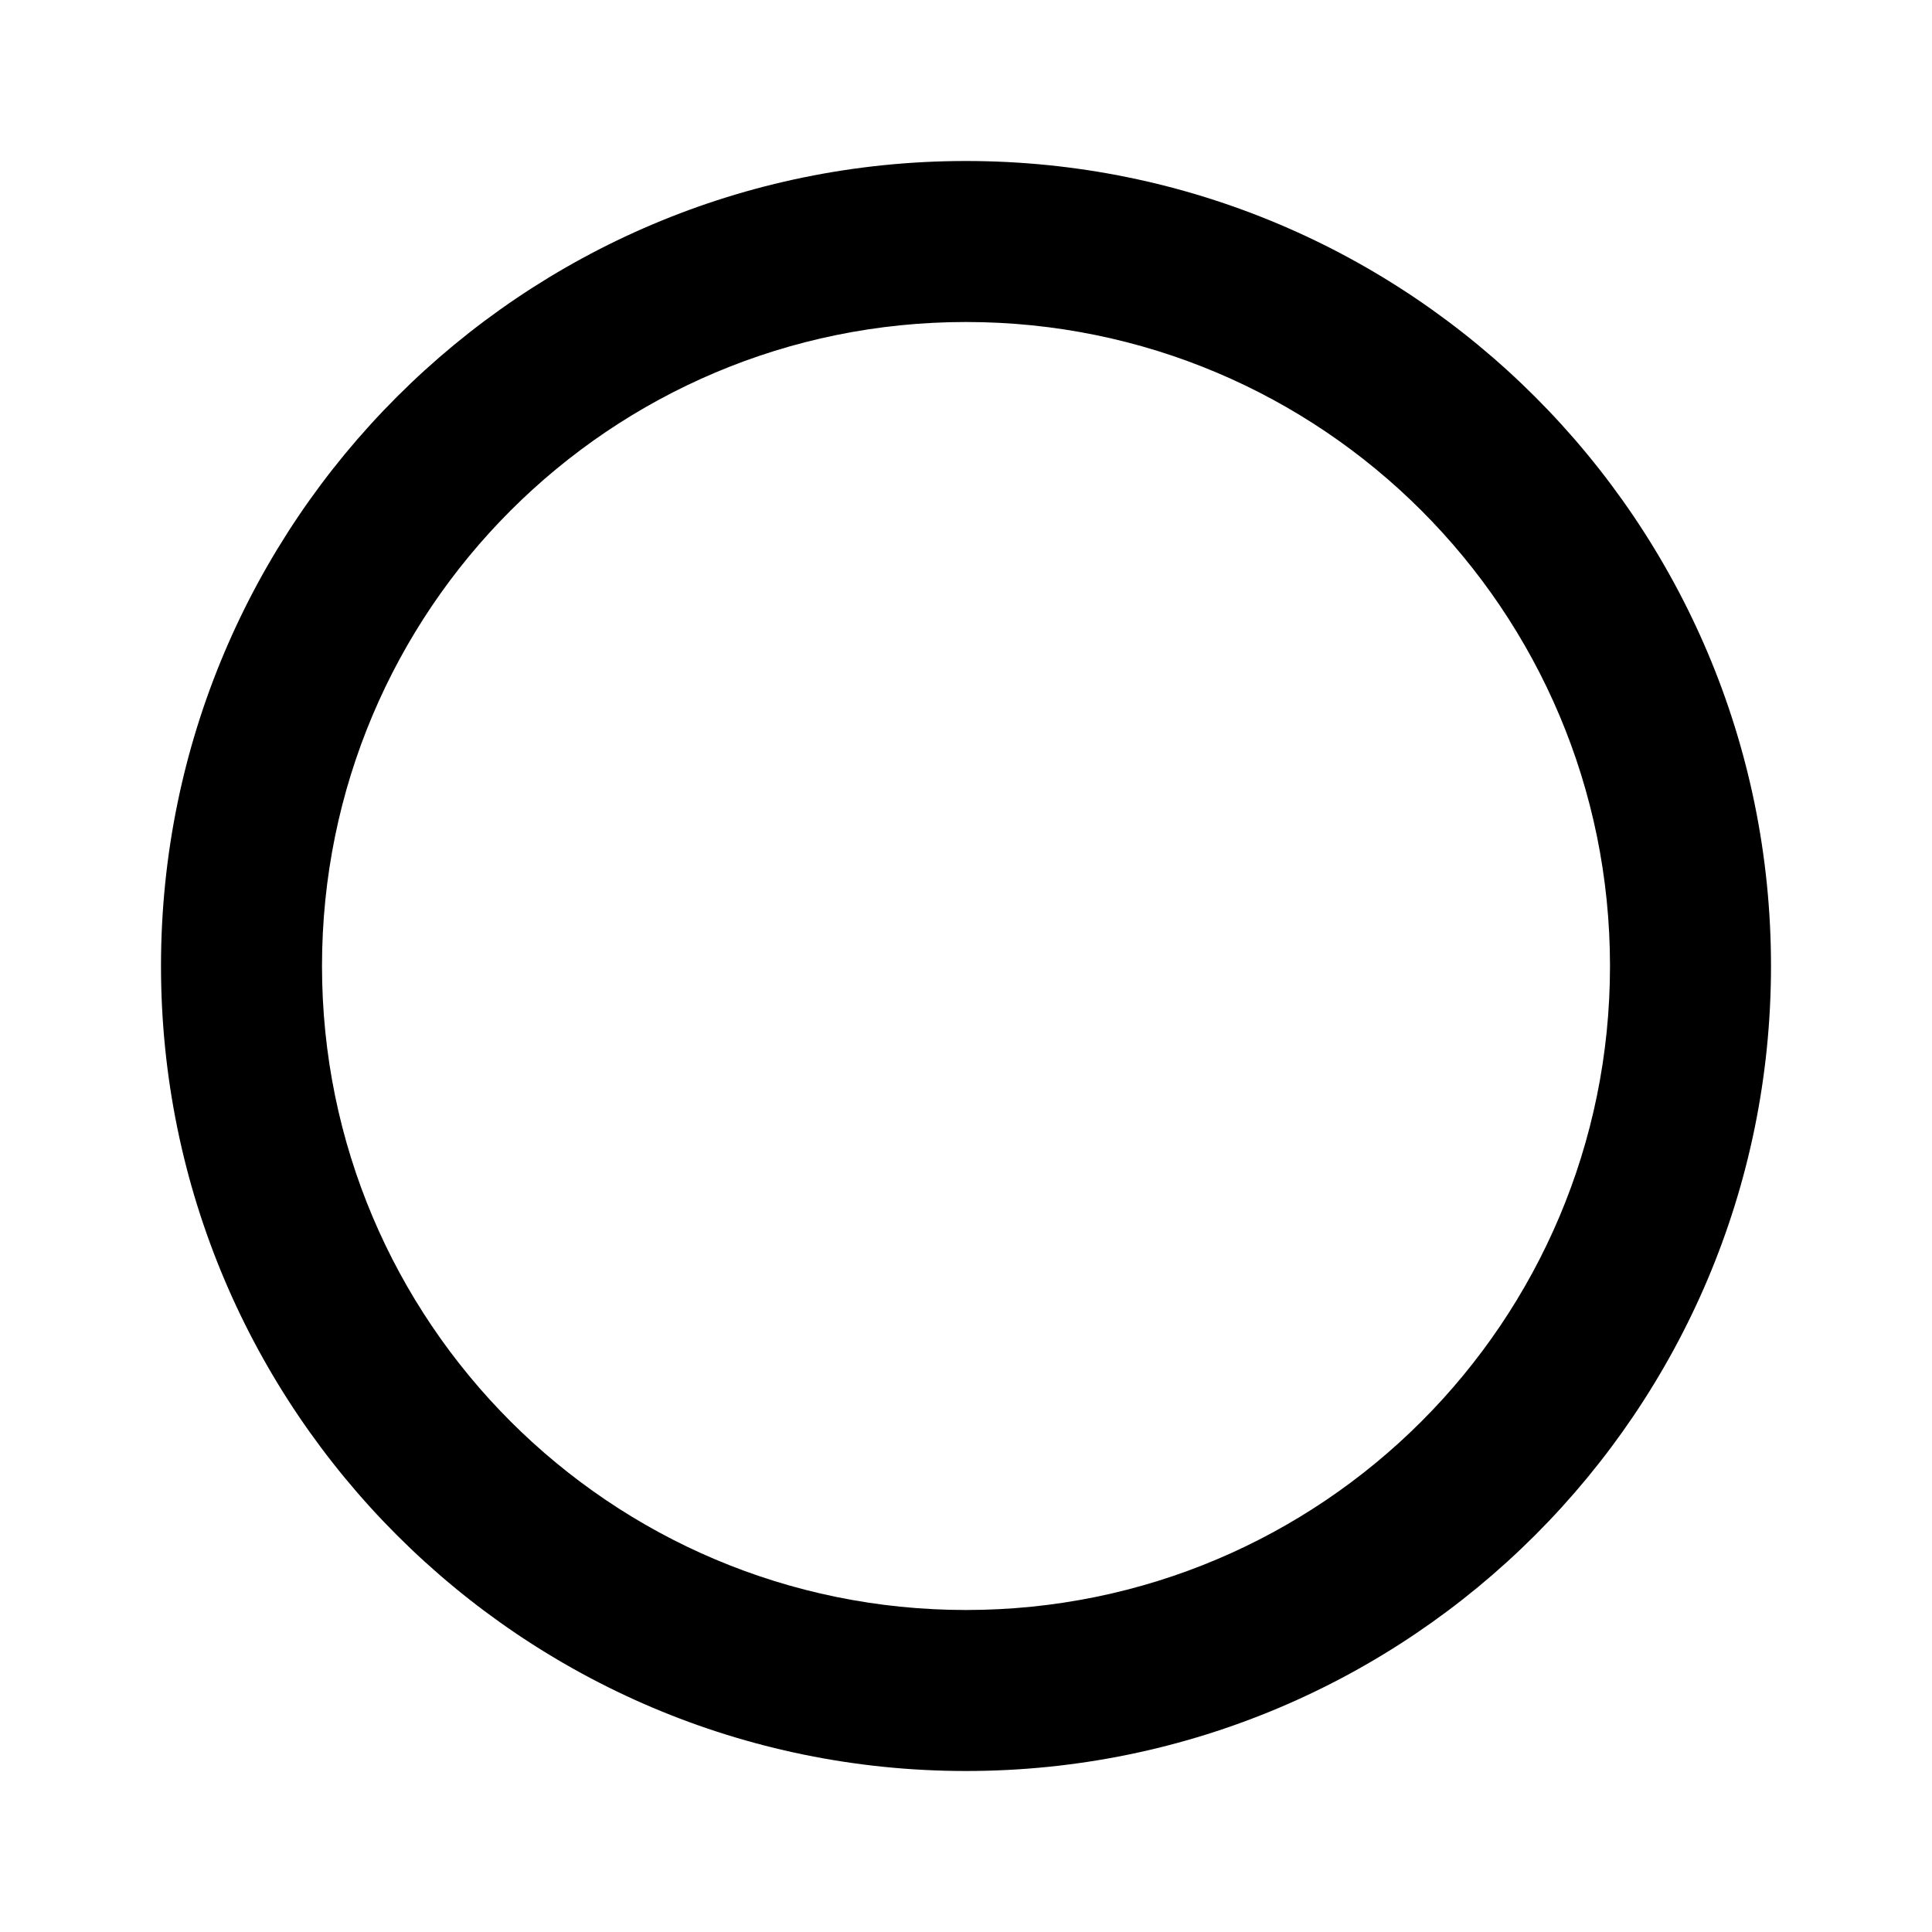
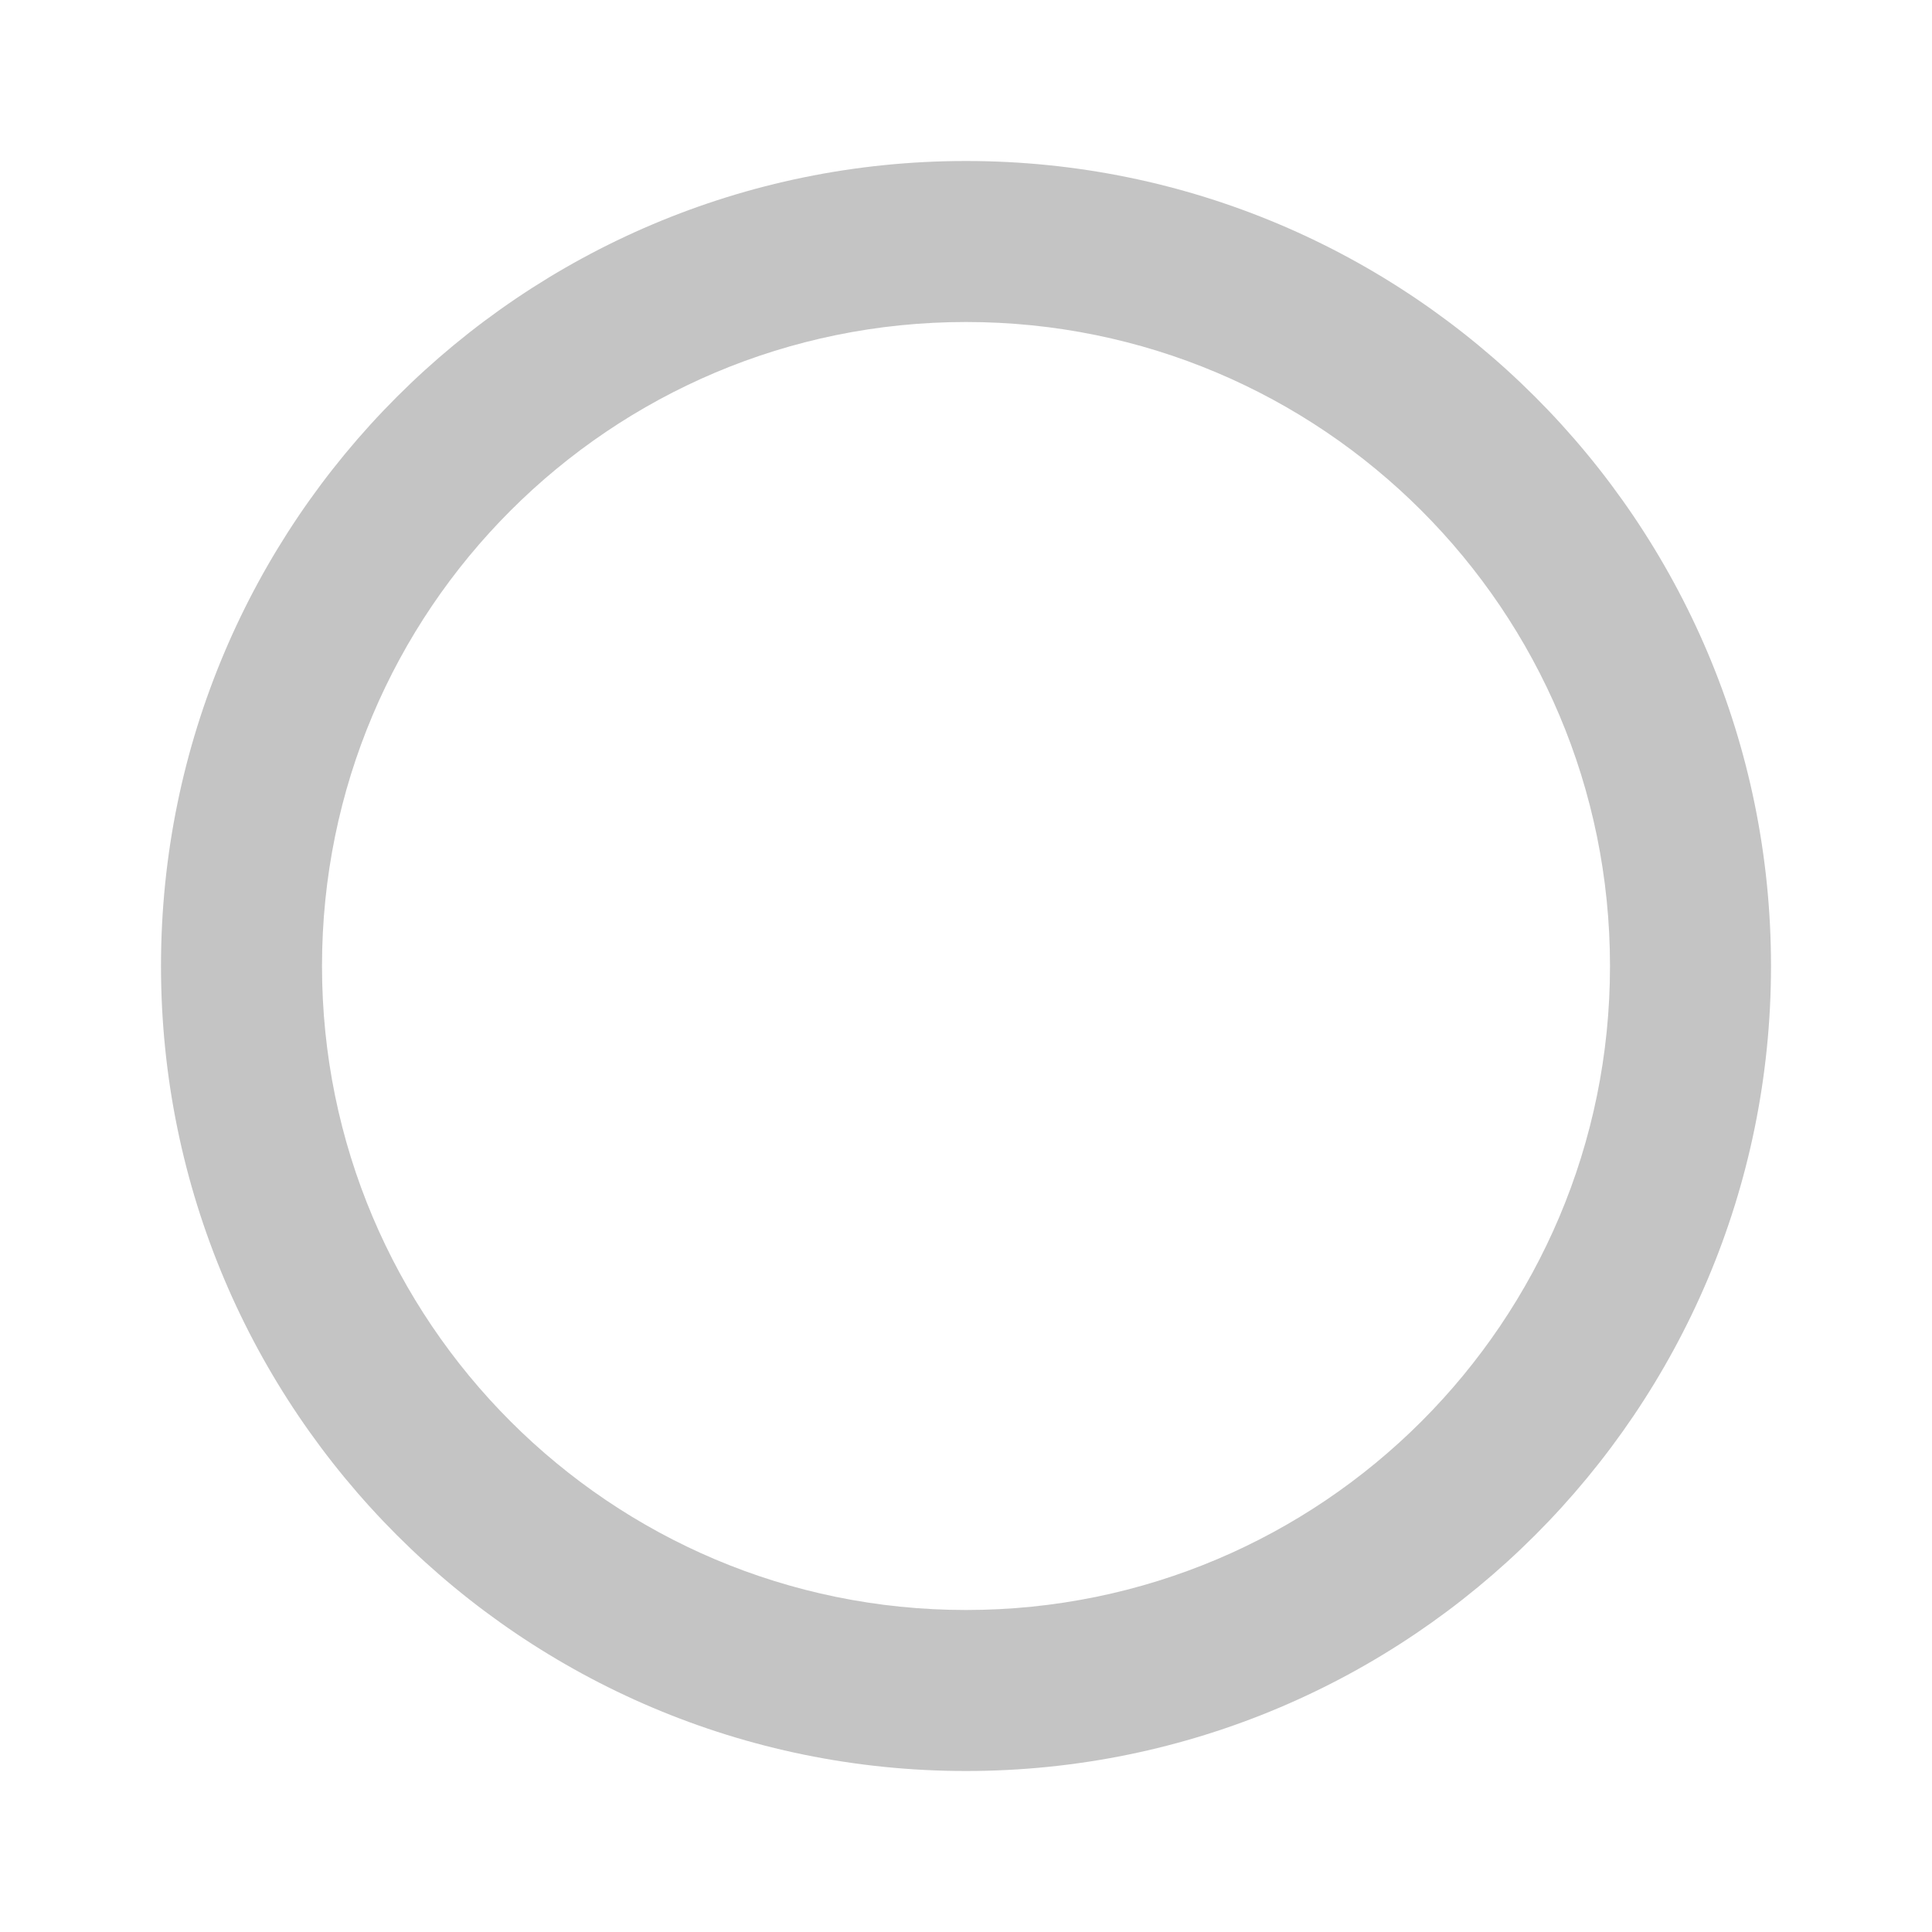
- <svg xmlns="http://www.w3.org/2000/svg" width="48" height="48" viewBox="0 0 48 48" fill="#C4C4C4bbb">
+ <svg xmlns="http://www.w3.org/2000/svg" width="48" height="48" viewBox="0 0 48 48" fill="#C4C4C4">
  <path transform="scale(2)" d="M12 2C6.48 2 2 6.48 2 12s4.48 10 10 10 10-4.48 10-10S17.52 2 12 2zm0 18c-4.42 0-8-3.58-8-8s3.58-8 8-8 8 3.58 8 8-3.58 8-8 8z" />
  <path transform="scale(2)" d="M0 0h24v24H0z" fill="none" />
</svg>
